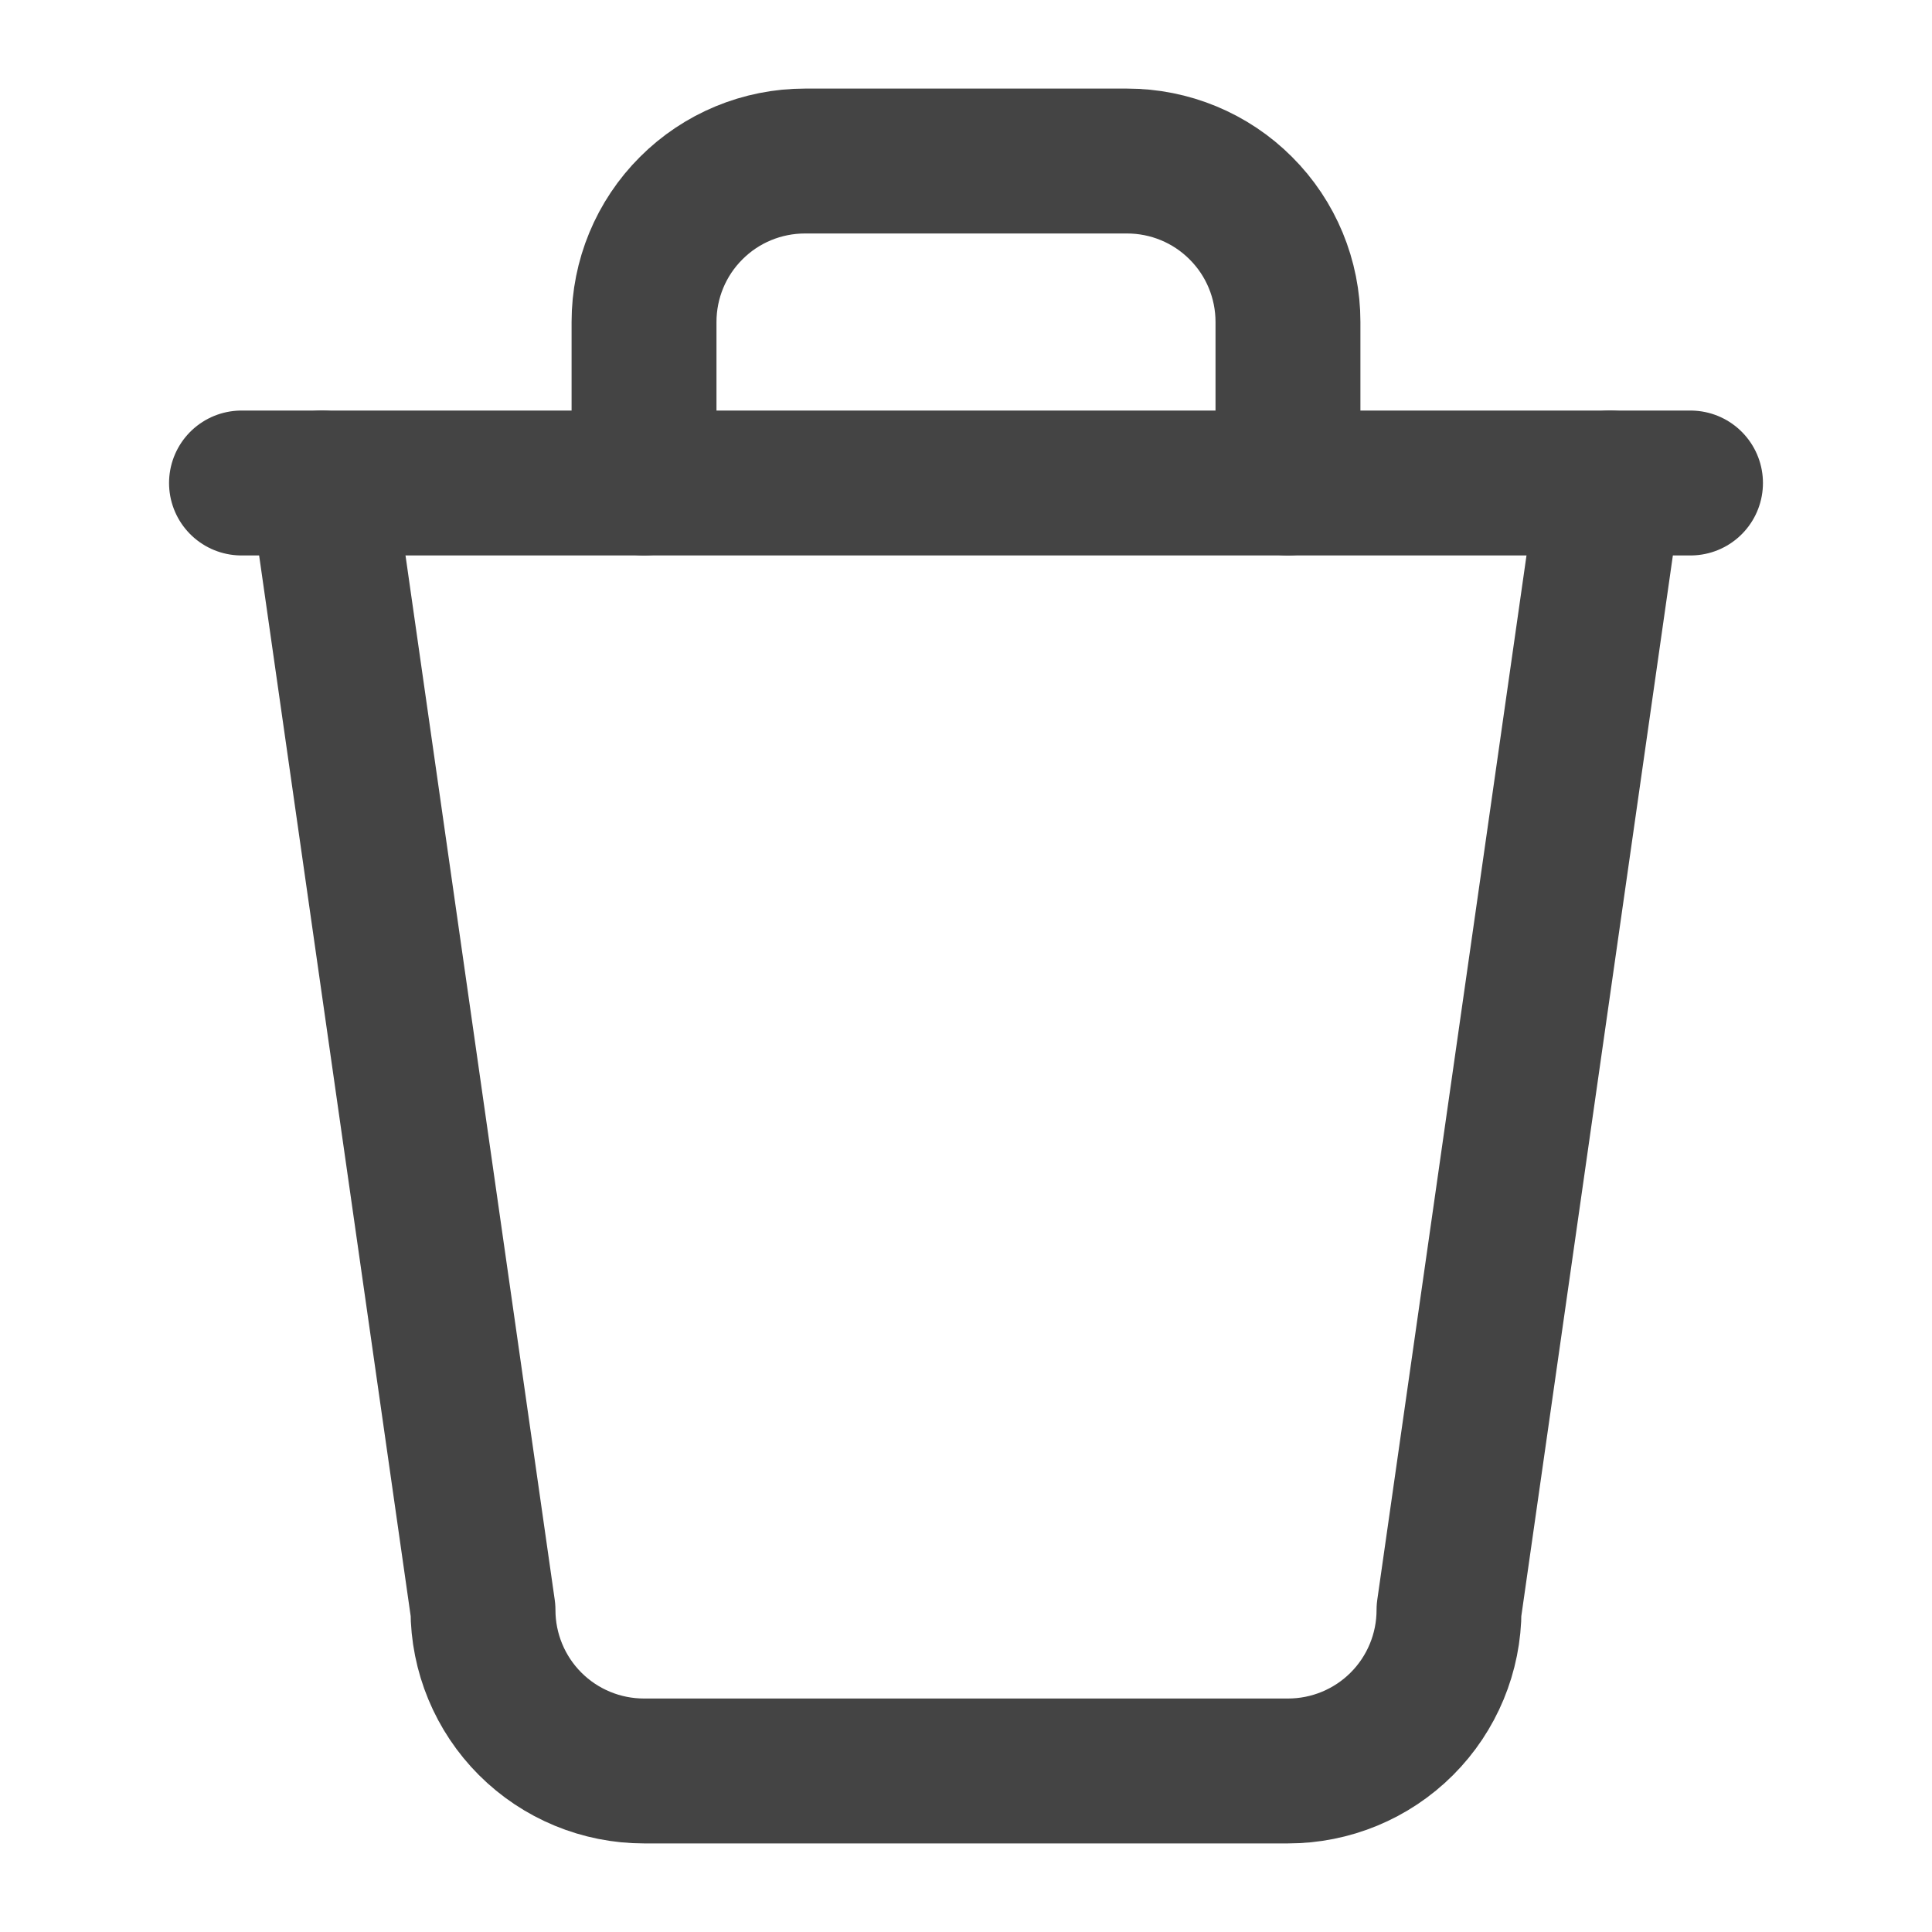
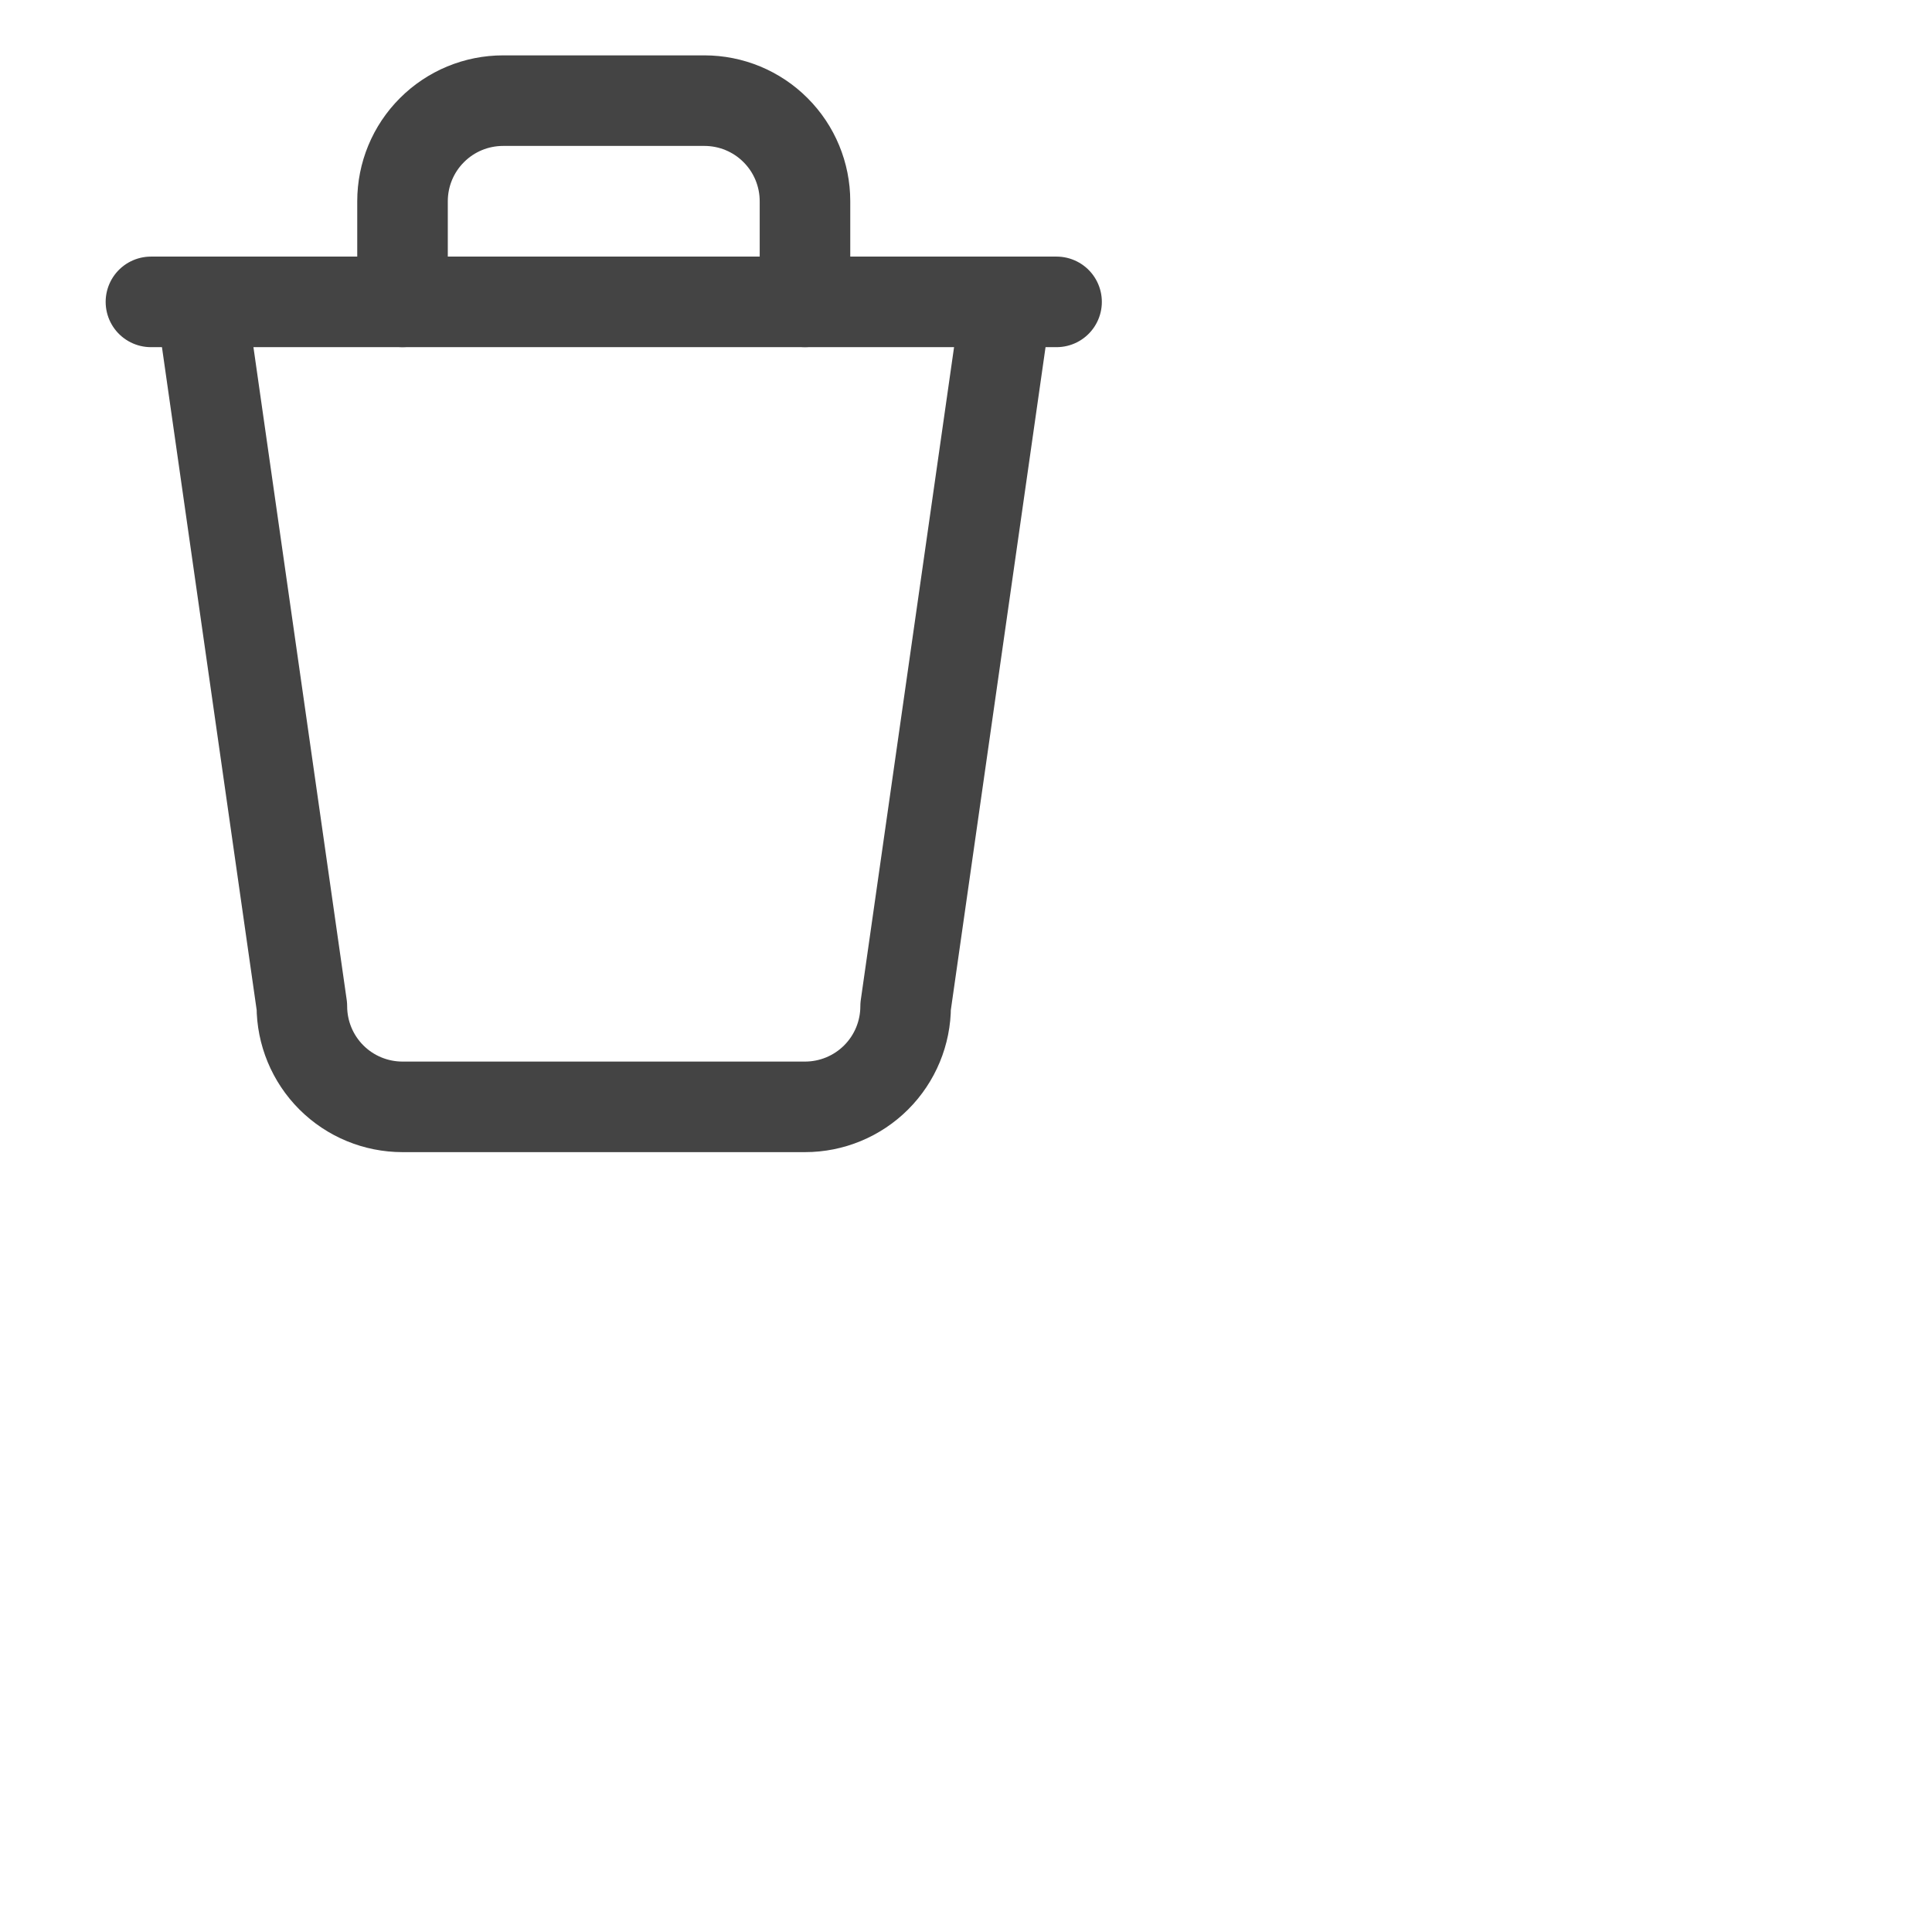
- <svg xmlns="http://www.w3.org/2000/svg" width="20" height="20" viewBox="0 0 20 20" fill="none">
+ <svg xmlns="http://www.w3.org/2000/svg" width="64" height="64" viewBox="0 0 32 32" fill="none">
  <g id="trash">
    <path id="Vector" d="M2.5 5H4.167H17.5" stroke="#444444" stroke-width="1.5" stroke-linecap="round" stroke-linejoin="round" />
    <path id="Vector_2" d="M16.667 5L15 16.667C15 17.109 14.824 17.533 14.512 17.845C14.199 18.158 13.775 18.333 13.333 18.333H6.667C6.225 18.333 5.801 18.158 5.488 17.845C5.176 17.533 5 17.109 5 16.667L3.333 5M6.667 5V3.333C6.667 2.891 6.842 2.467 7.155 2.155C7.467 1.842 7.891 1.667 8.333 1.667H11.667C12.109 1.667 12.533 1.842 12.845 2.155C13.158 2.467 13.333 2.891 13.333 3.333V5" stroke="#444444" stroke-width="1.5" stroke-linecap="round" stroke-linejoin="round" />
  </g>
</svg>
